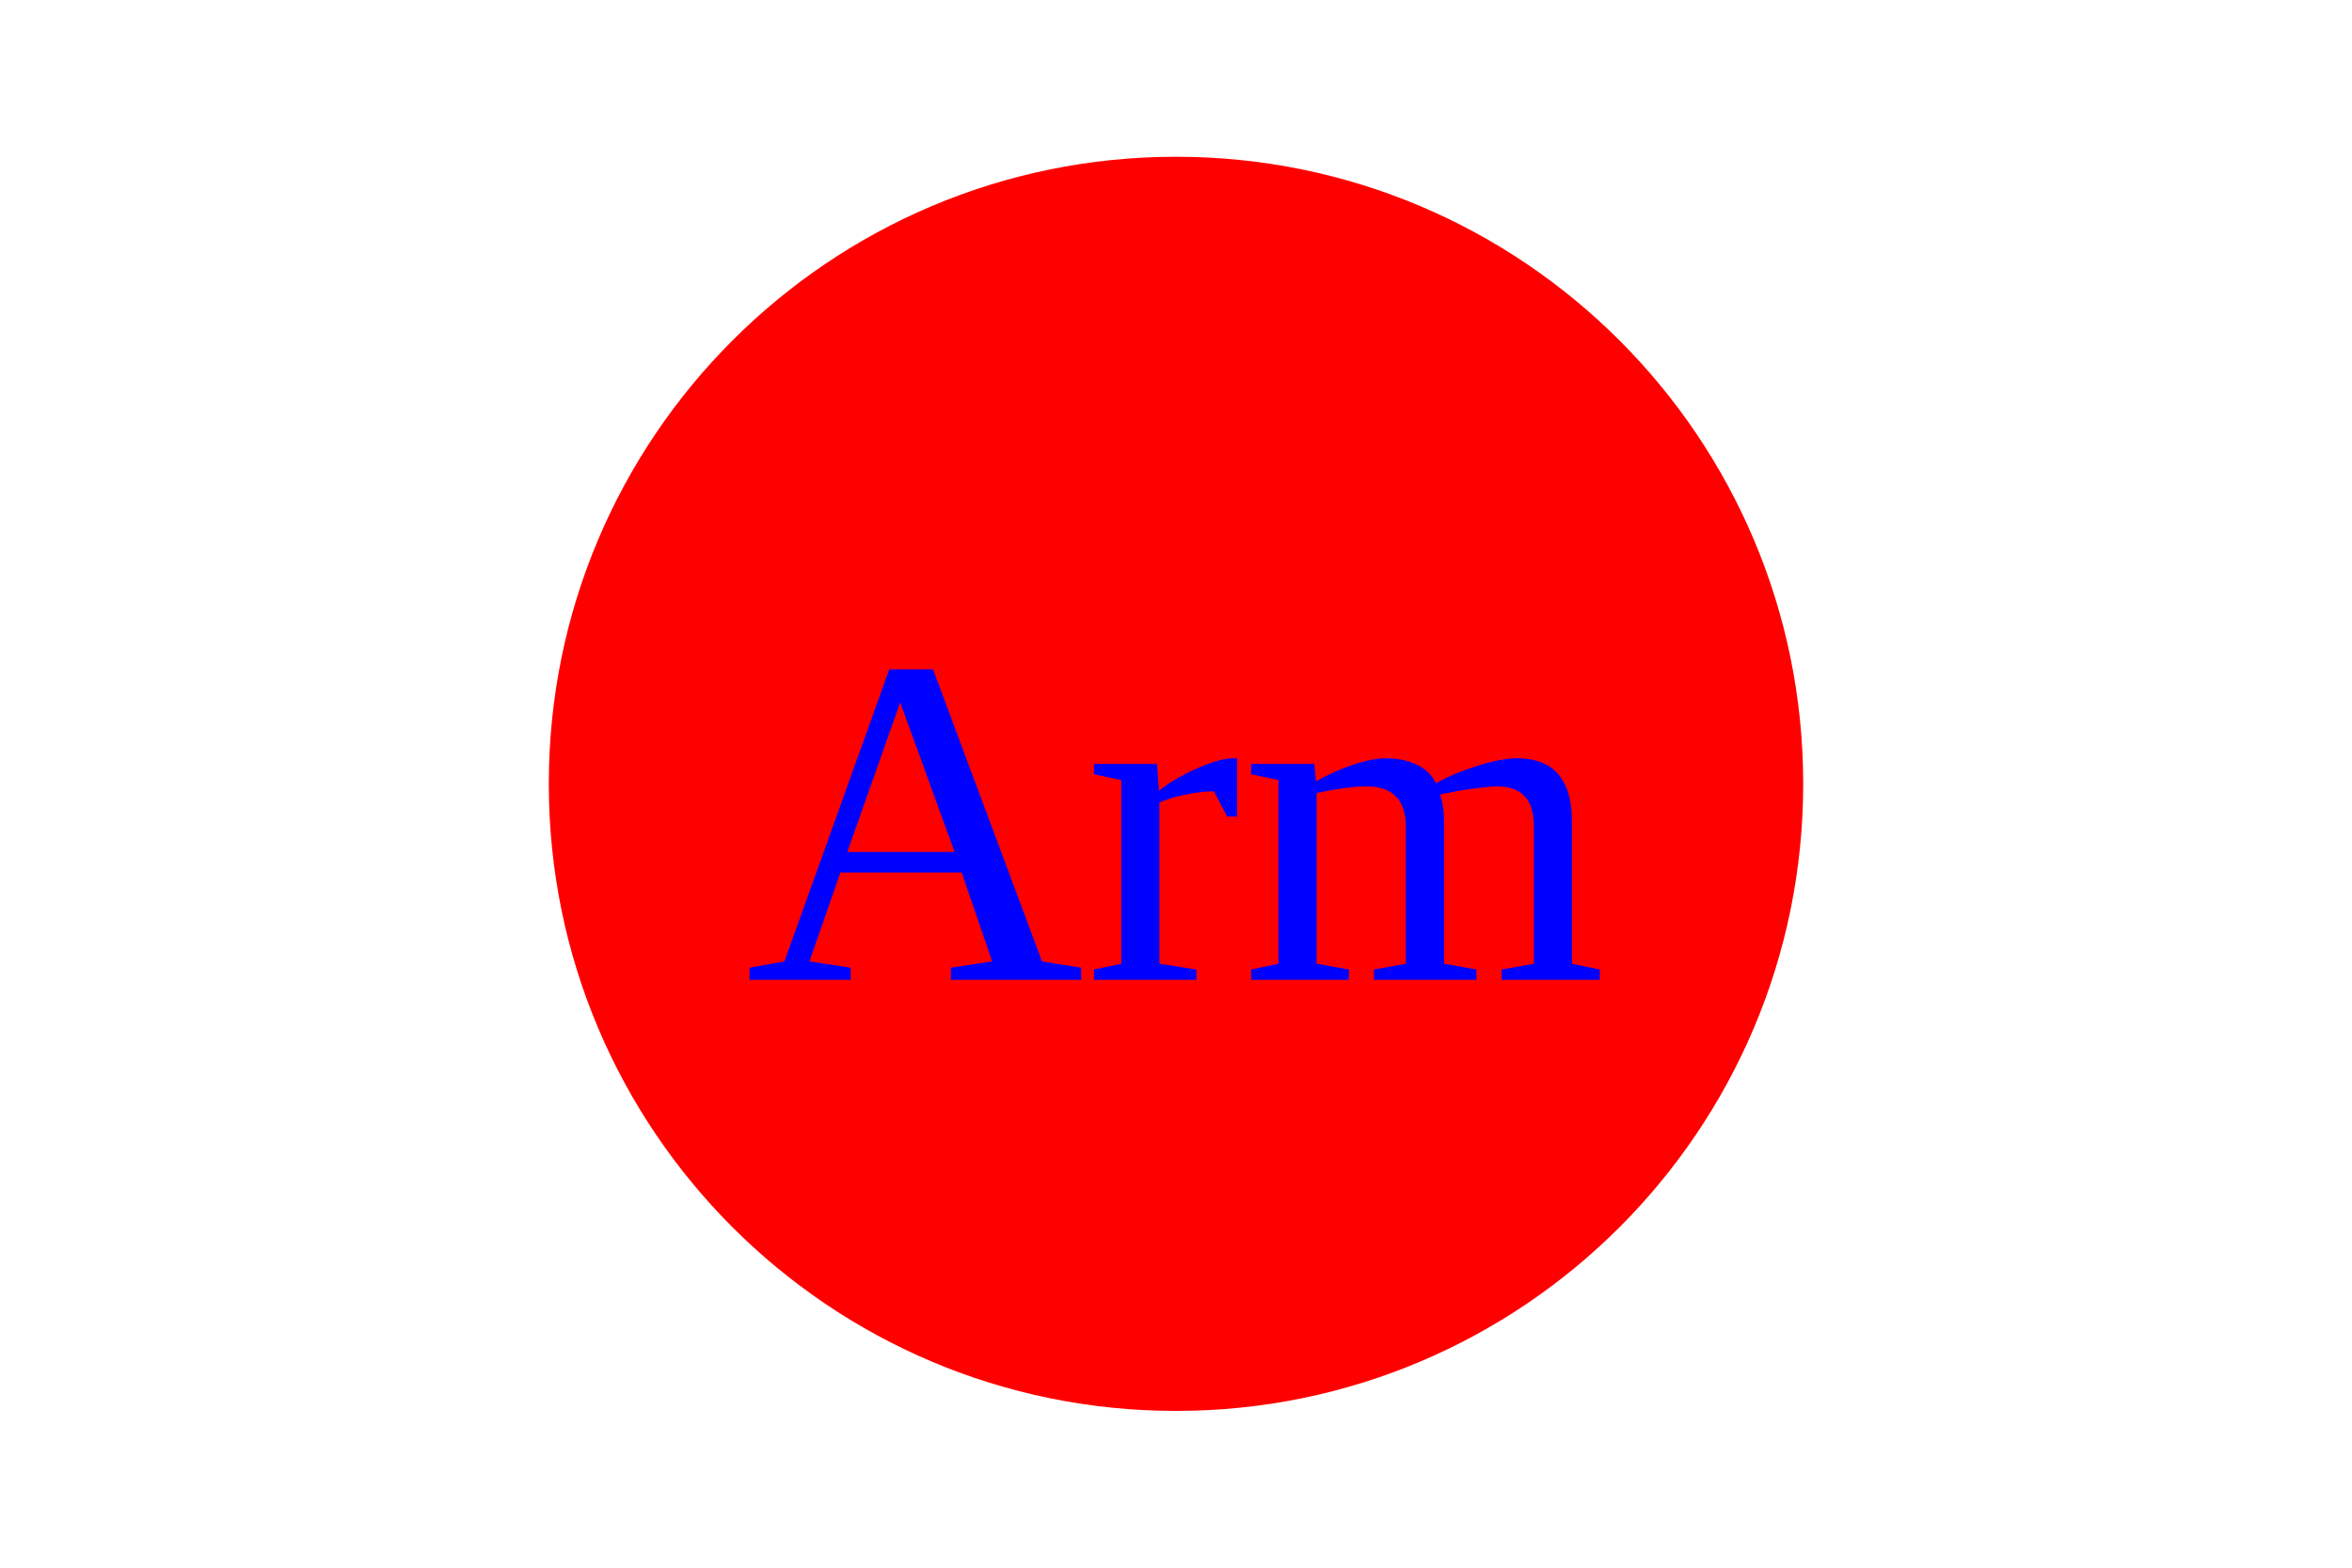
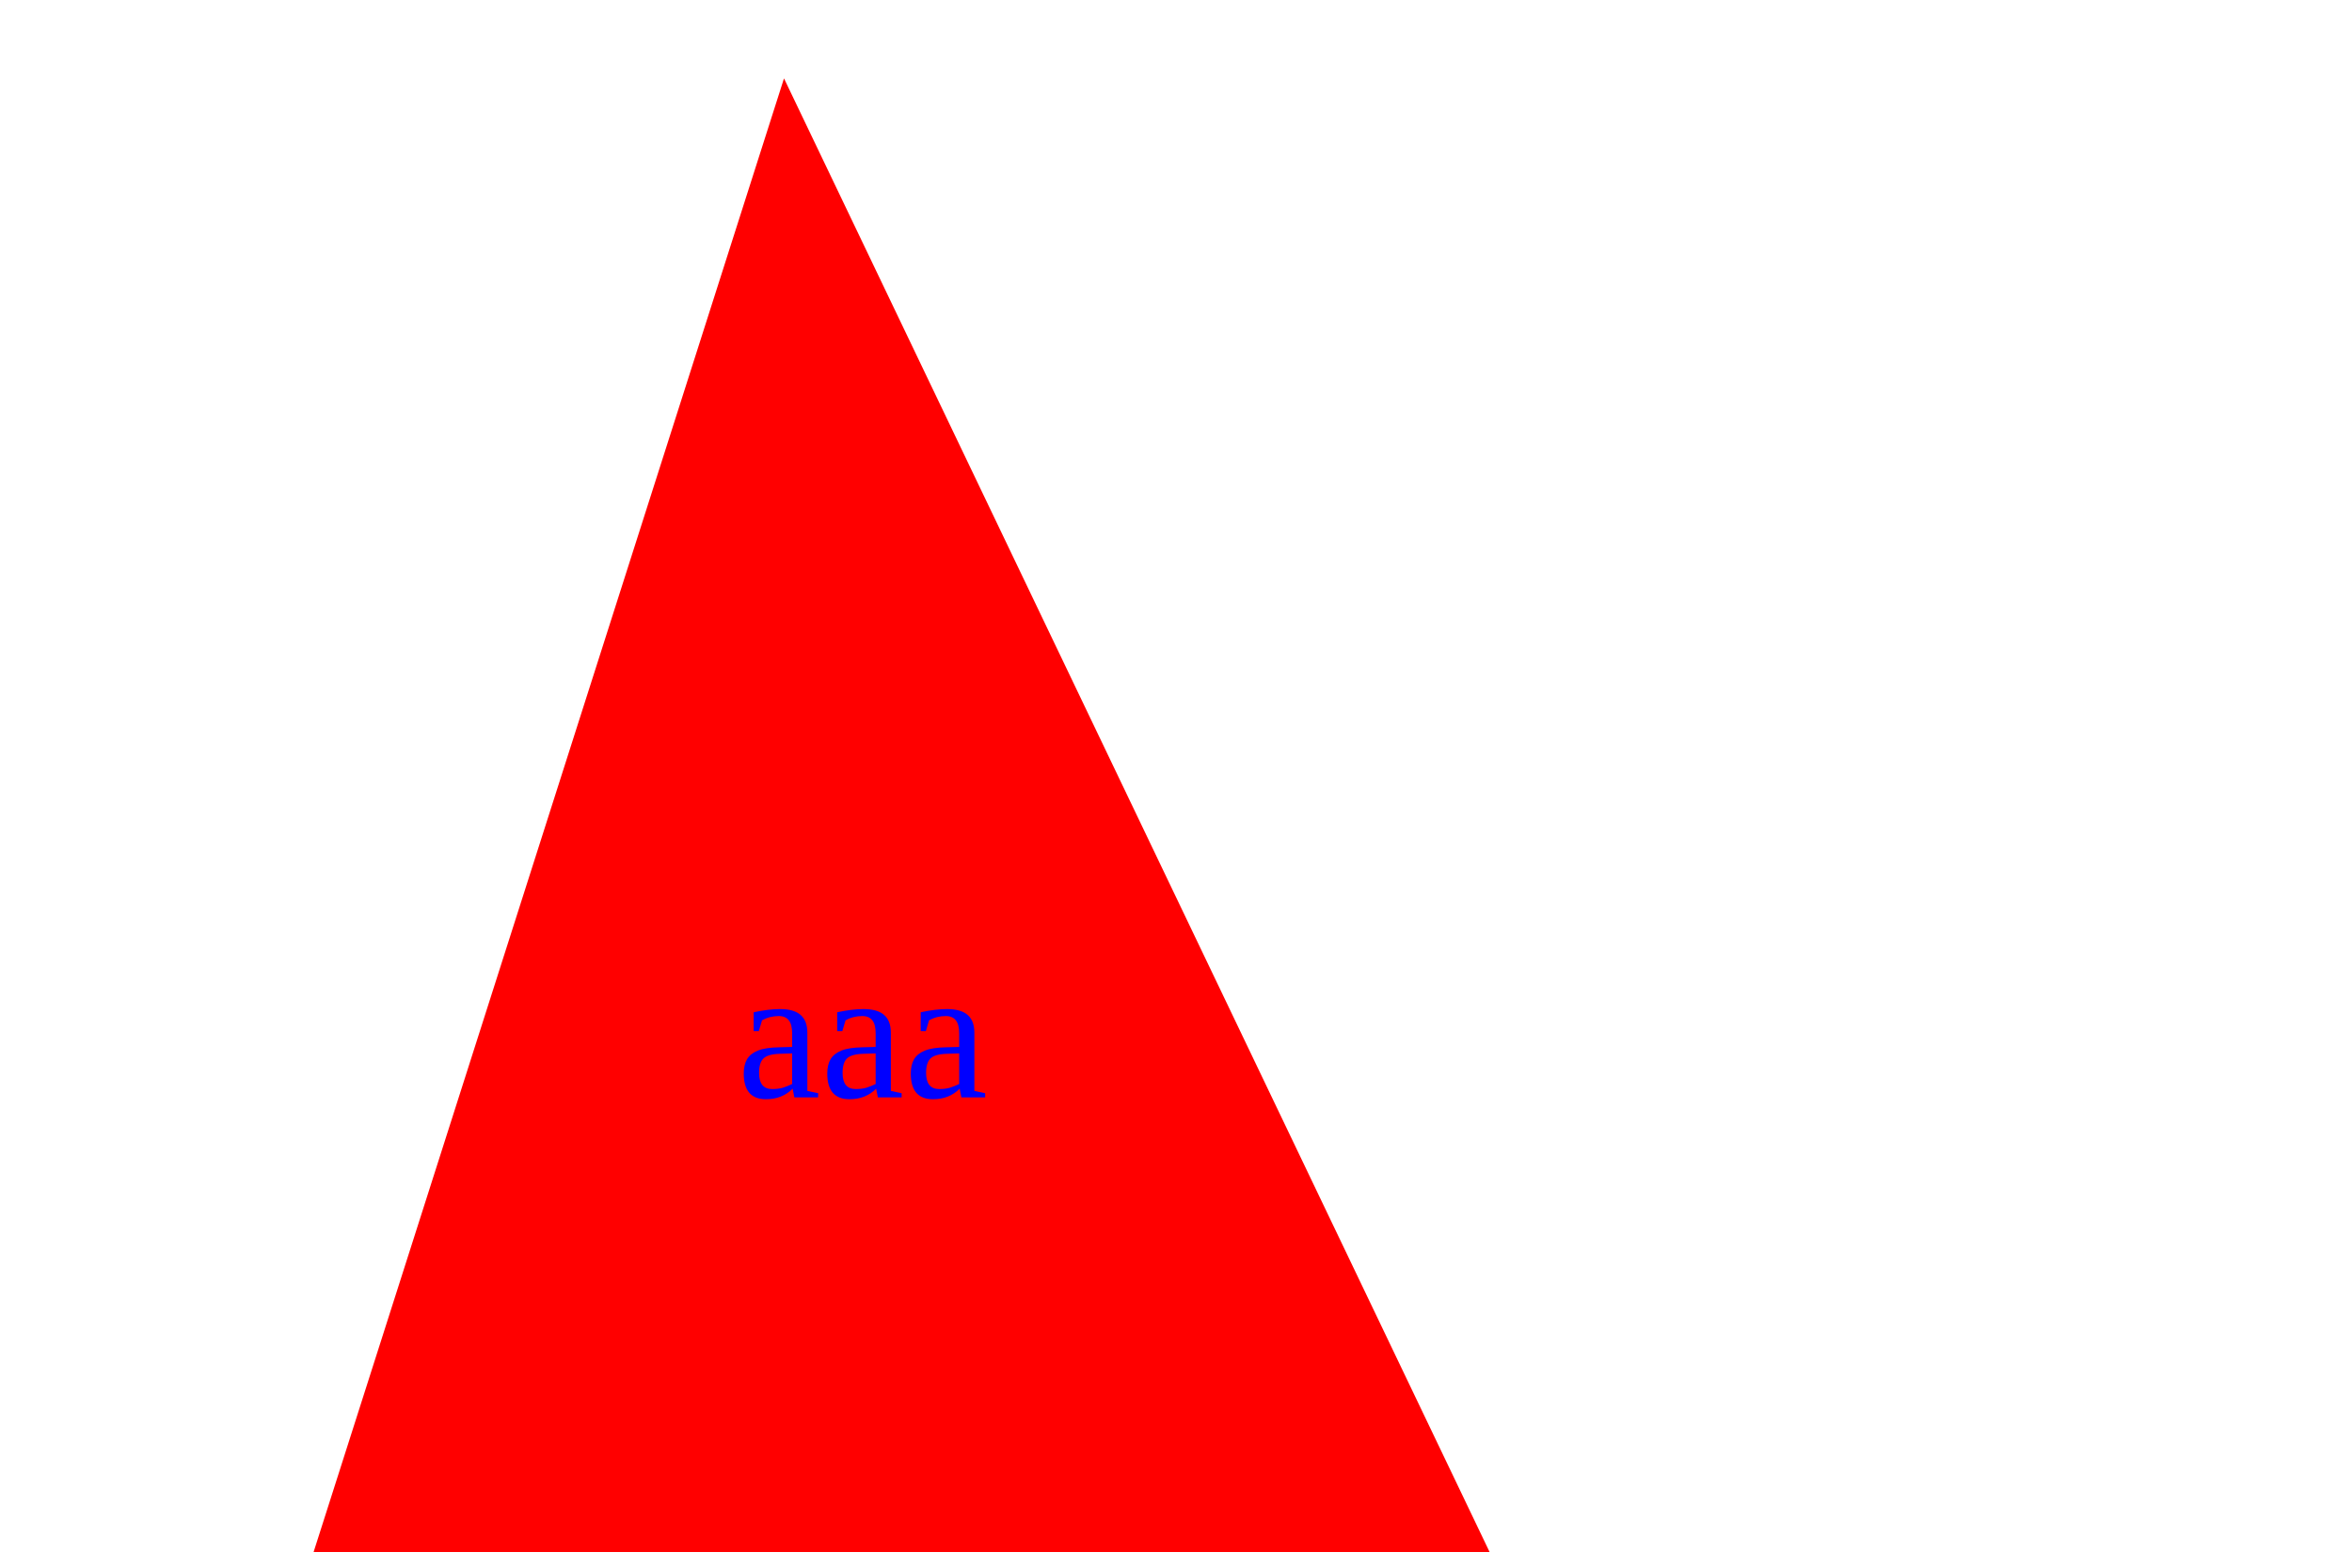
<svg xmlns="http://www.w3.org/2000/svg" version="1.1" width="300" height="200">
-   <circle cx="150" cy="100" r="80" fill="red" />
-   <text x="150" y="125" font-size="60" text-anchor="middle" fill="blue">Arm</text>
+   <polygon points="100,10 40,198 190,198" fill="red" />
+   <text x="110" y="140" font-size="24" text-anchor="middle" fill="blue">aaa</text>
</svg>
